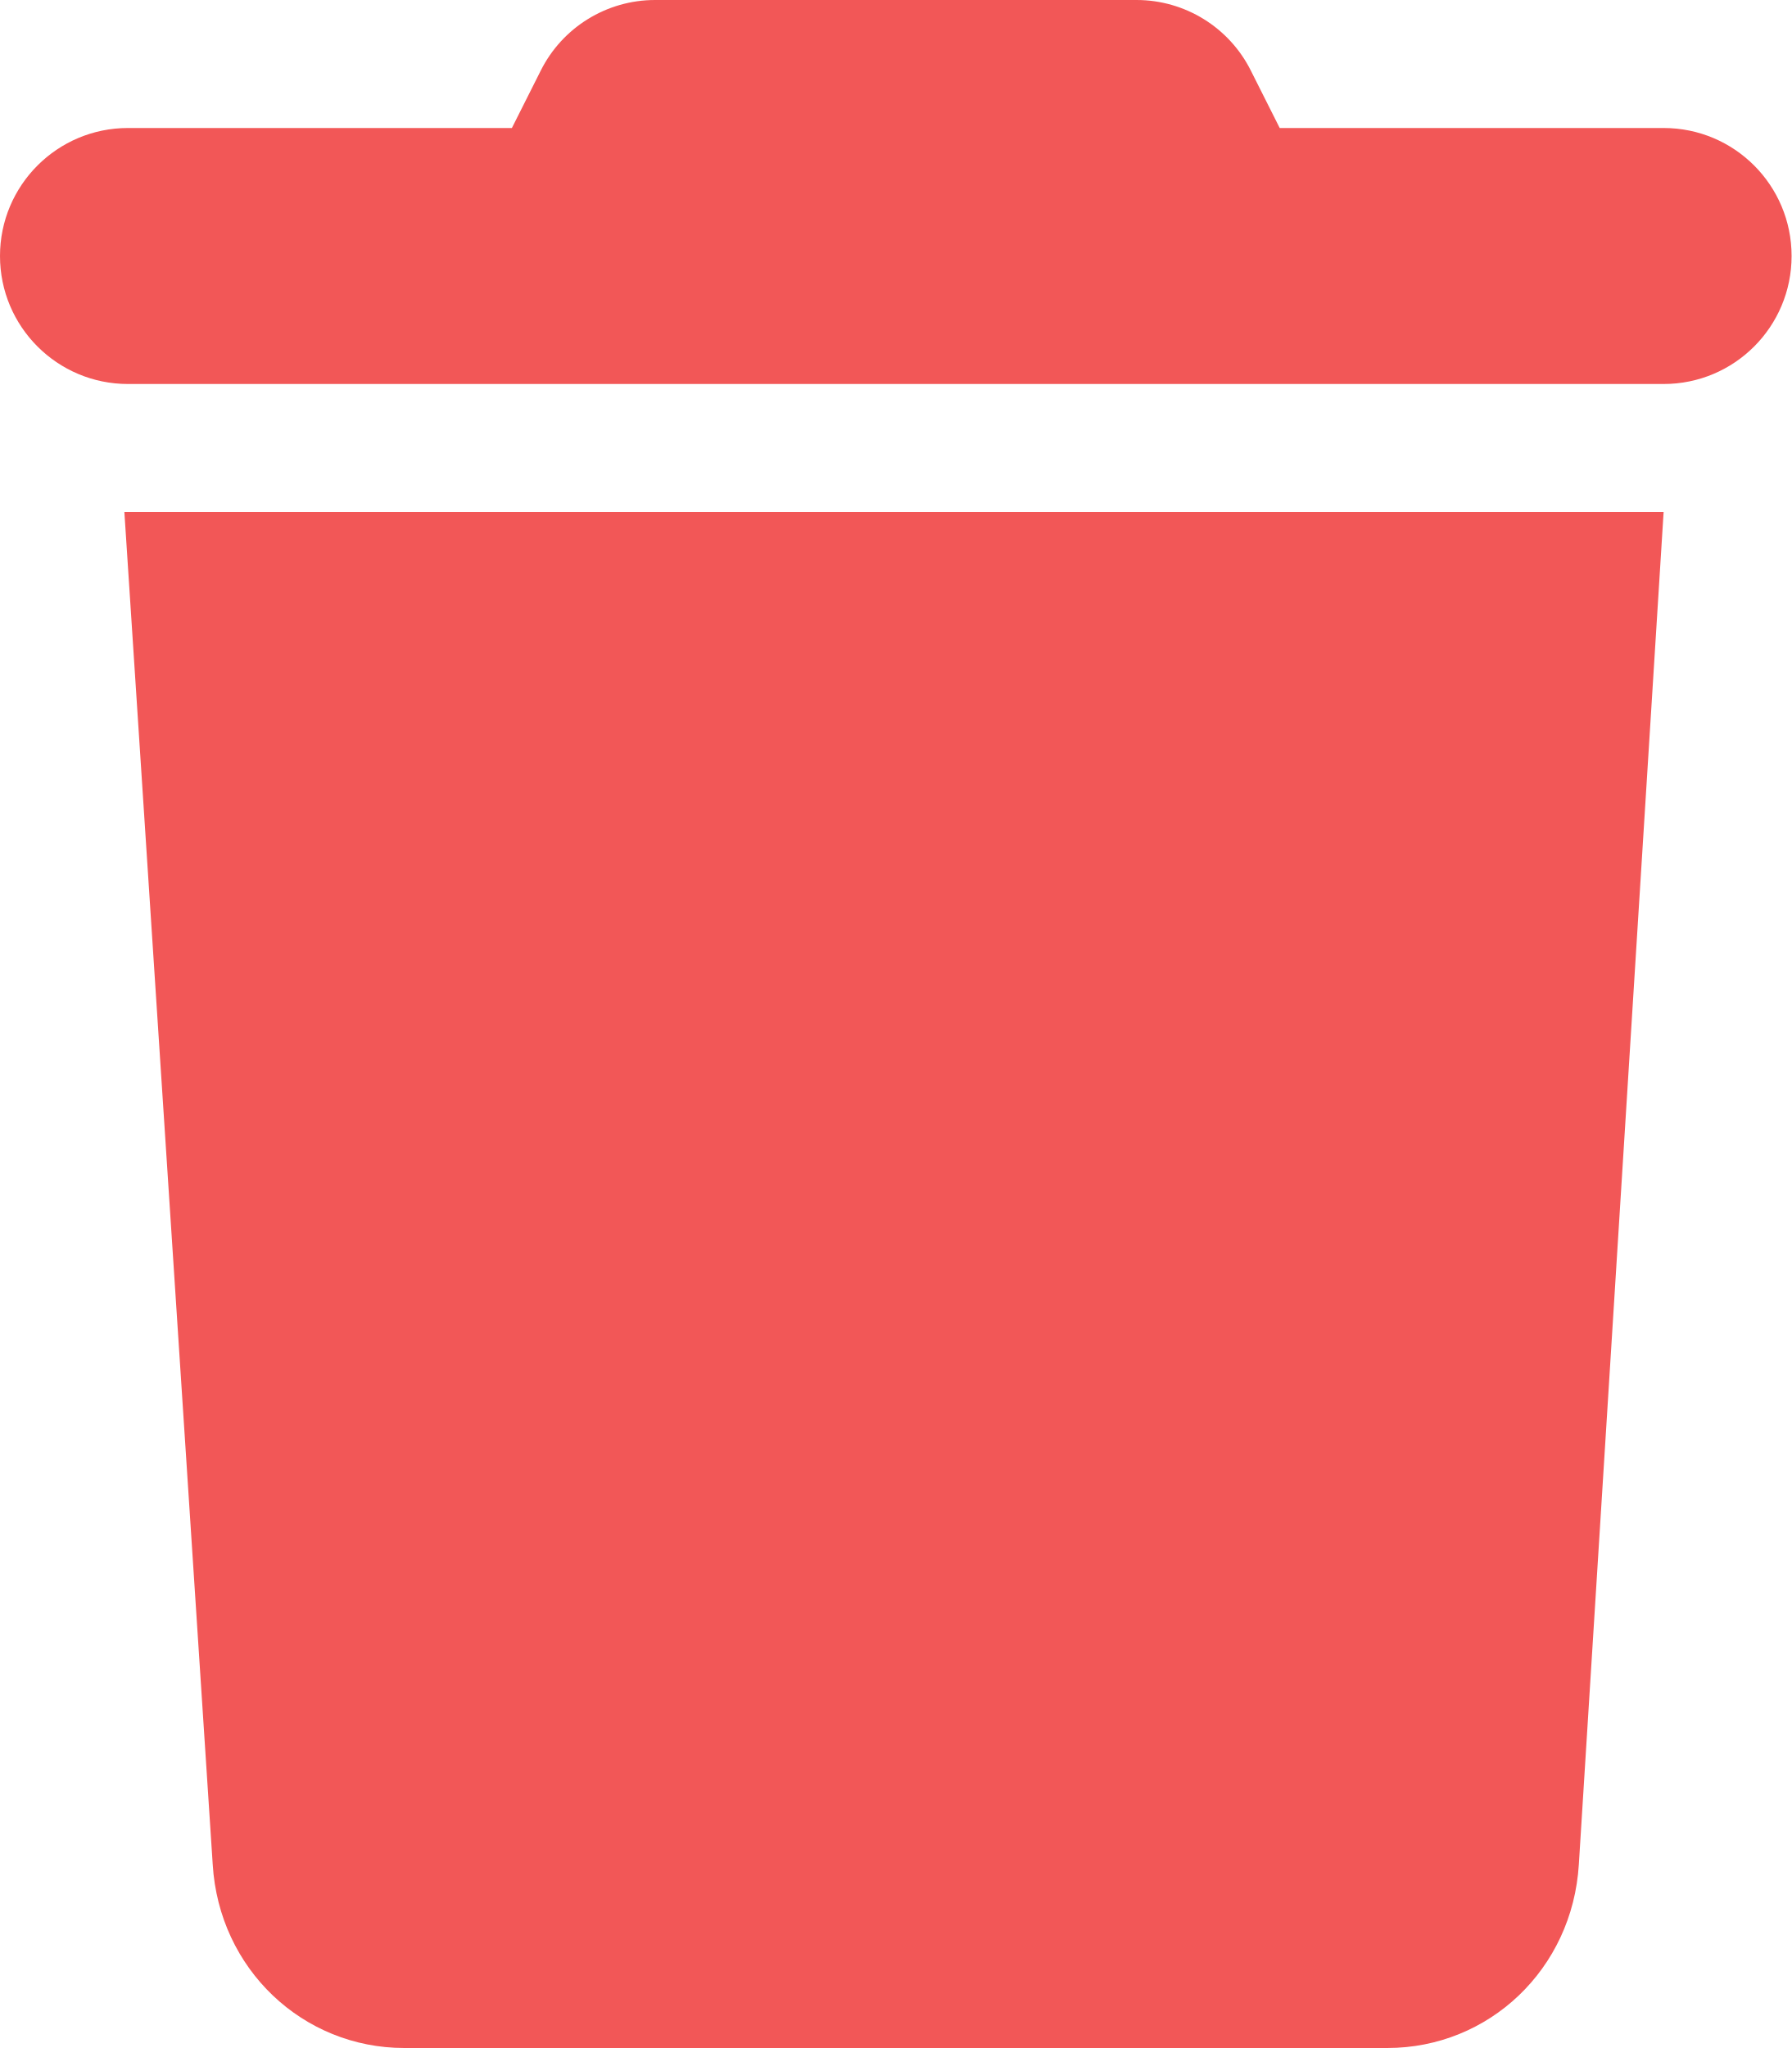
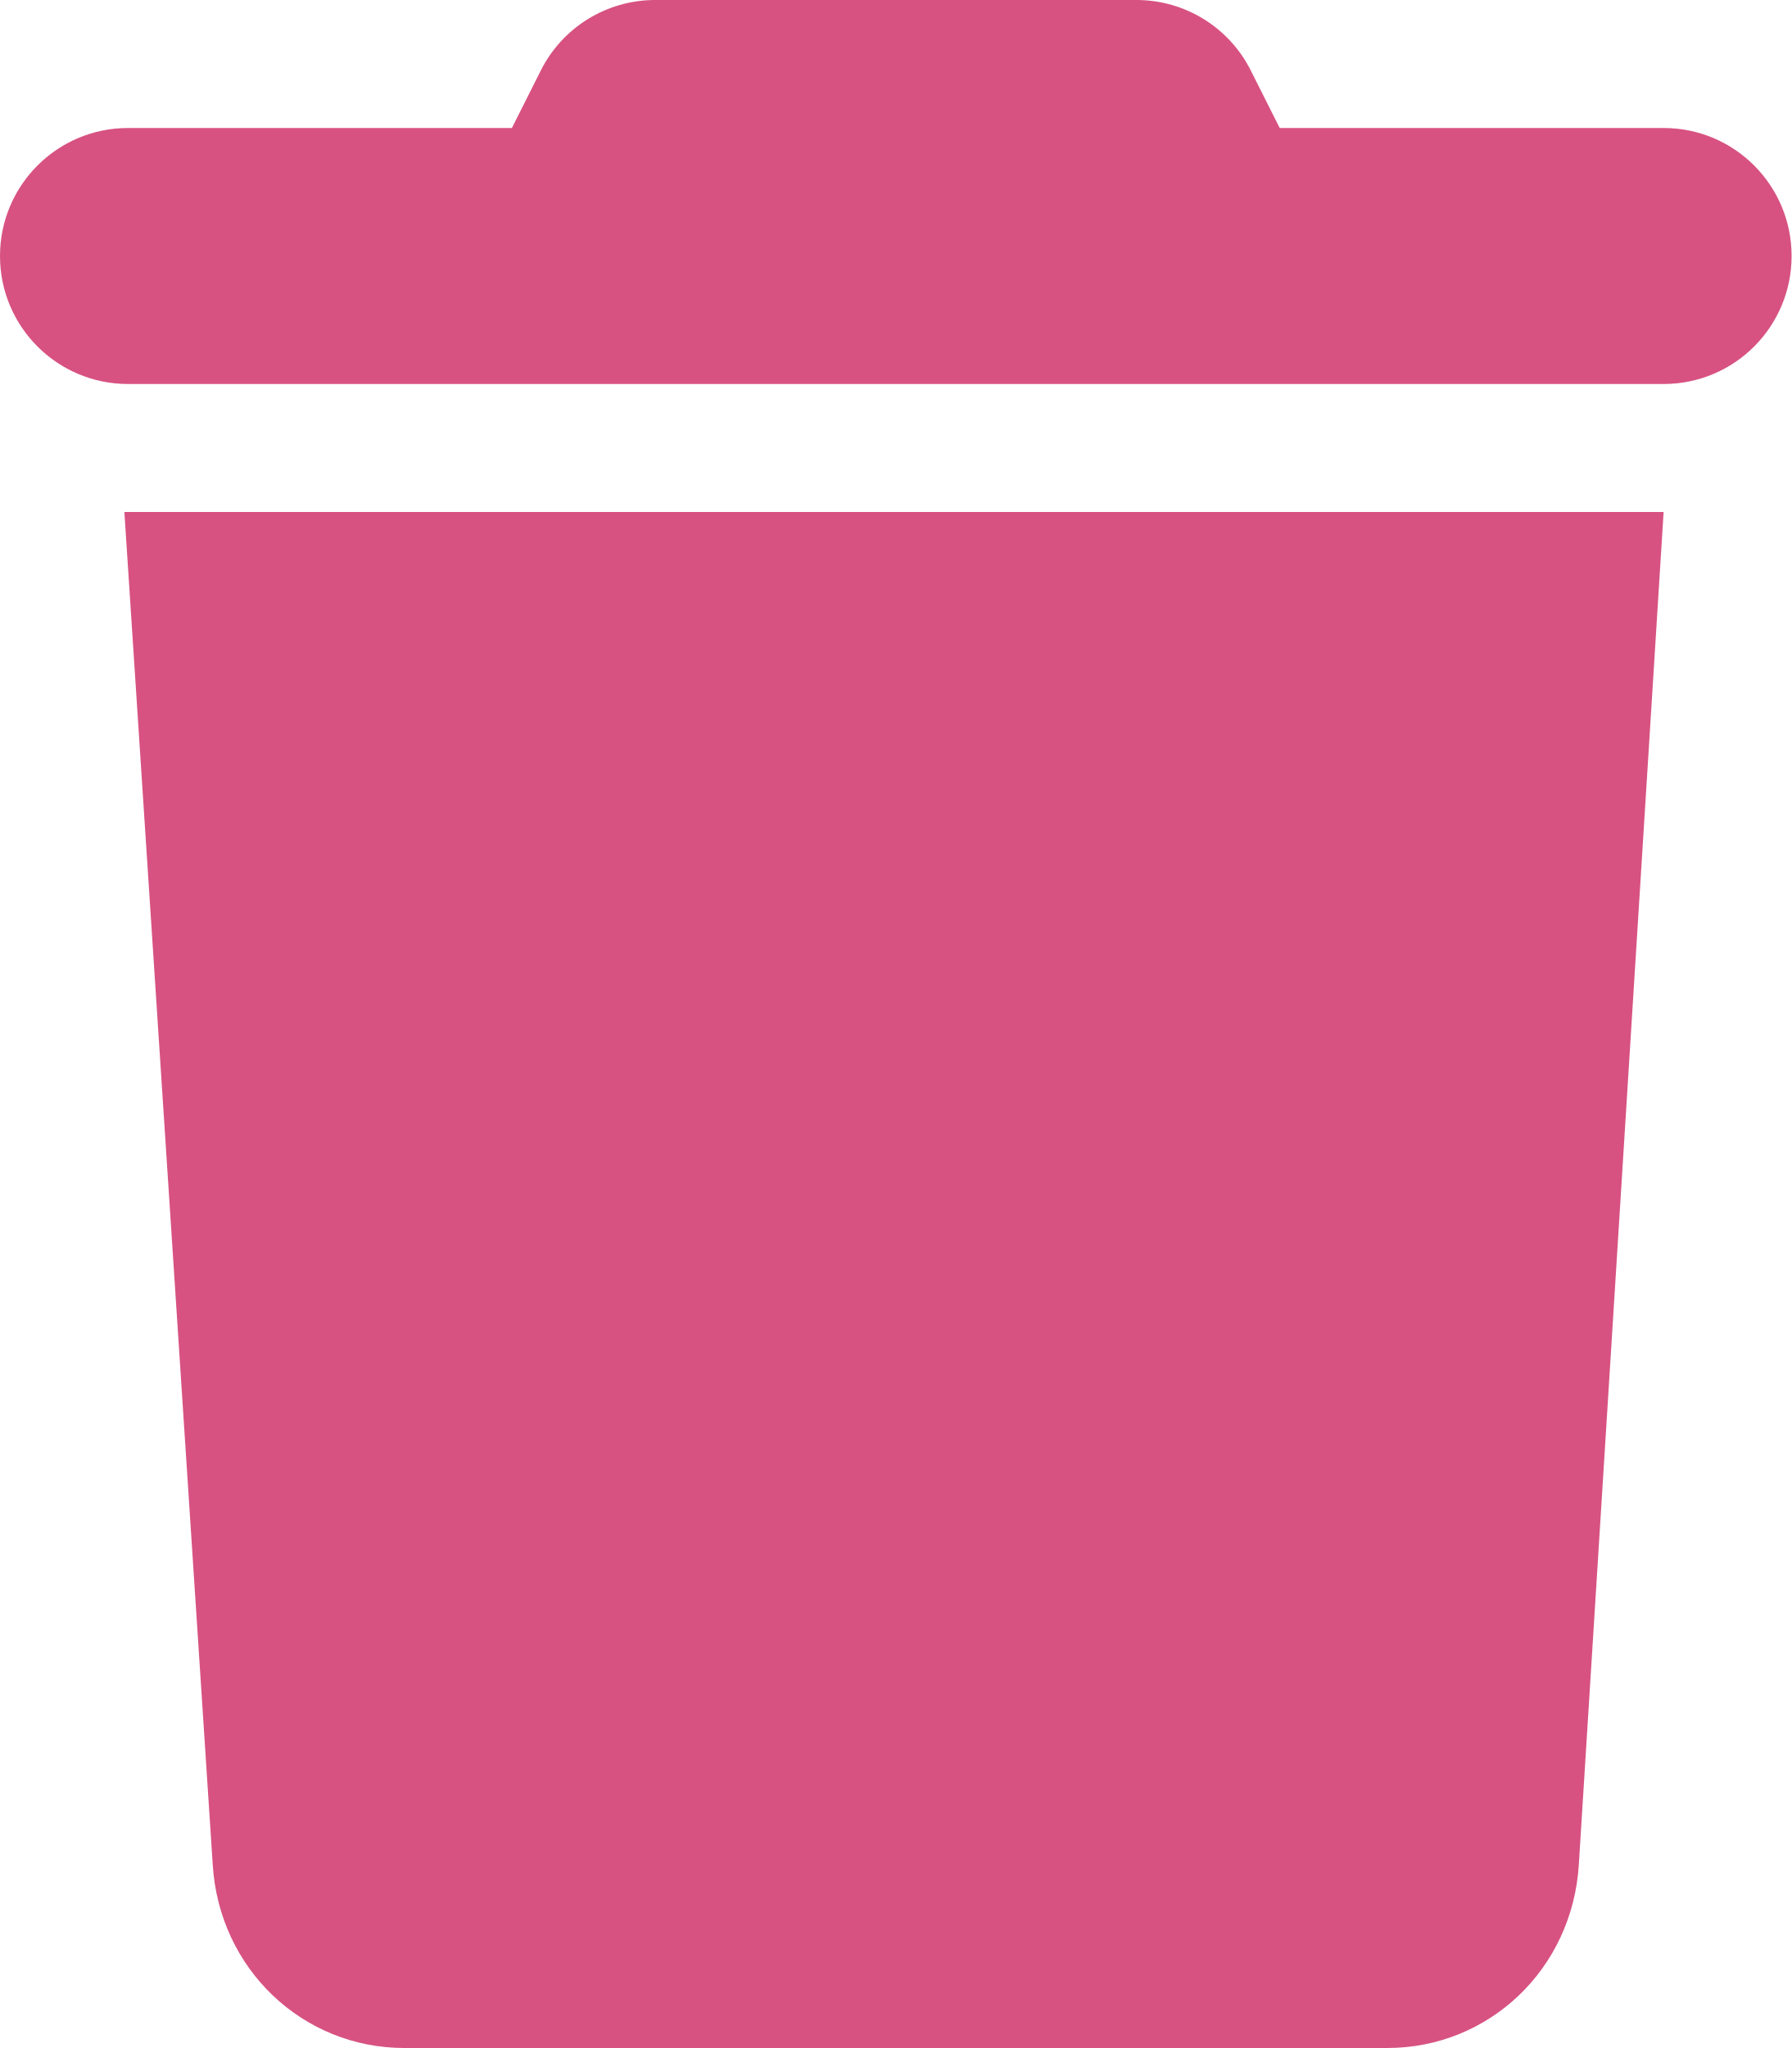
- <svg xmlns="http://www.w3.org/2000/svg" fill="#F25757" viewBox="0 0 448 512">
+ <svg xmlns="http://www.w3.org/2000/svg" fill="#D75281" viewBox="0 0 448 512">
  <path d="M135.2 17.69C140.6 6.848 151.7 0 163.8 0H284.2C296.3 0 307.4 6.848 312.8 17.69L320 32H416C433.7 32 448 46.33 448 64C448 81.67 433.7 96 416 96H32C14.33 96 0 81.67 0 64C0 46.33 14.33 32 32 32H128L135.2 17.69zM394.8 466.1C393.2 492.3 372.3 512 346.9 512H101.1C75.75 512 54.77 492.3 53.19 466.1L31.1 128H416L394.8 466.1z" />
</svg>
